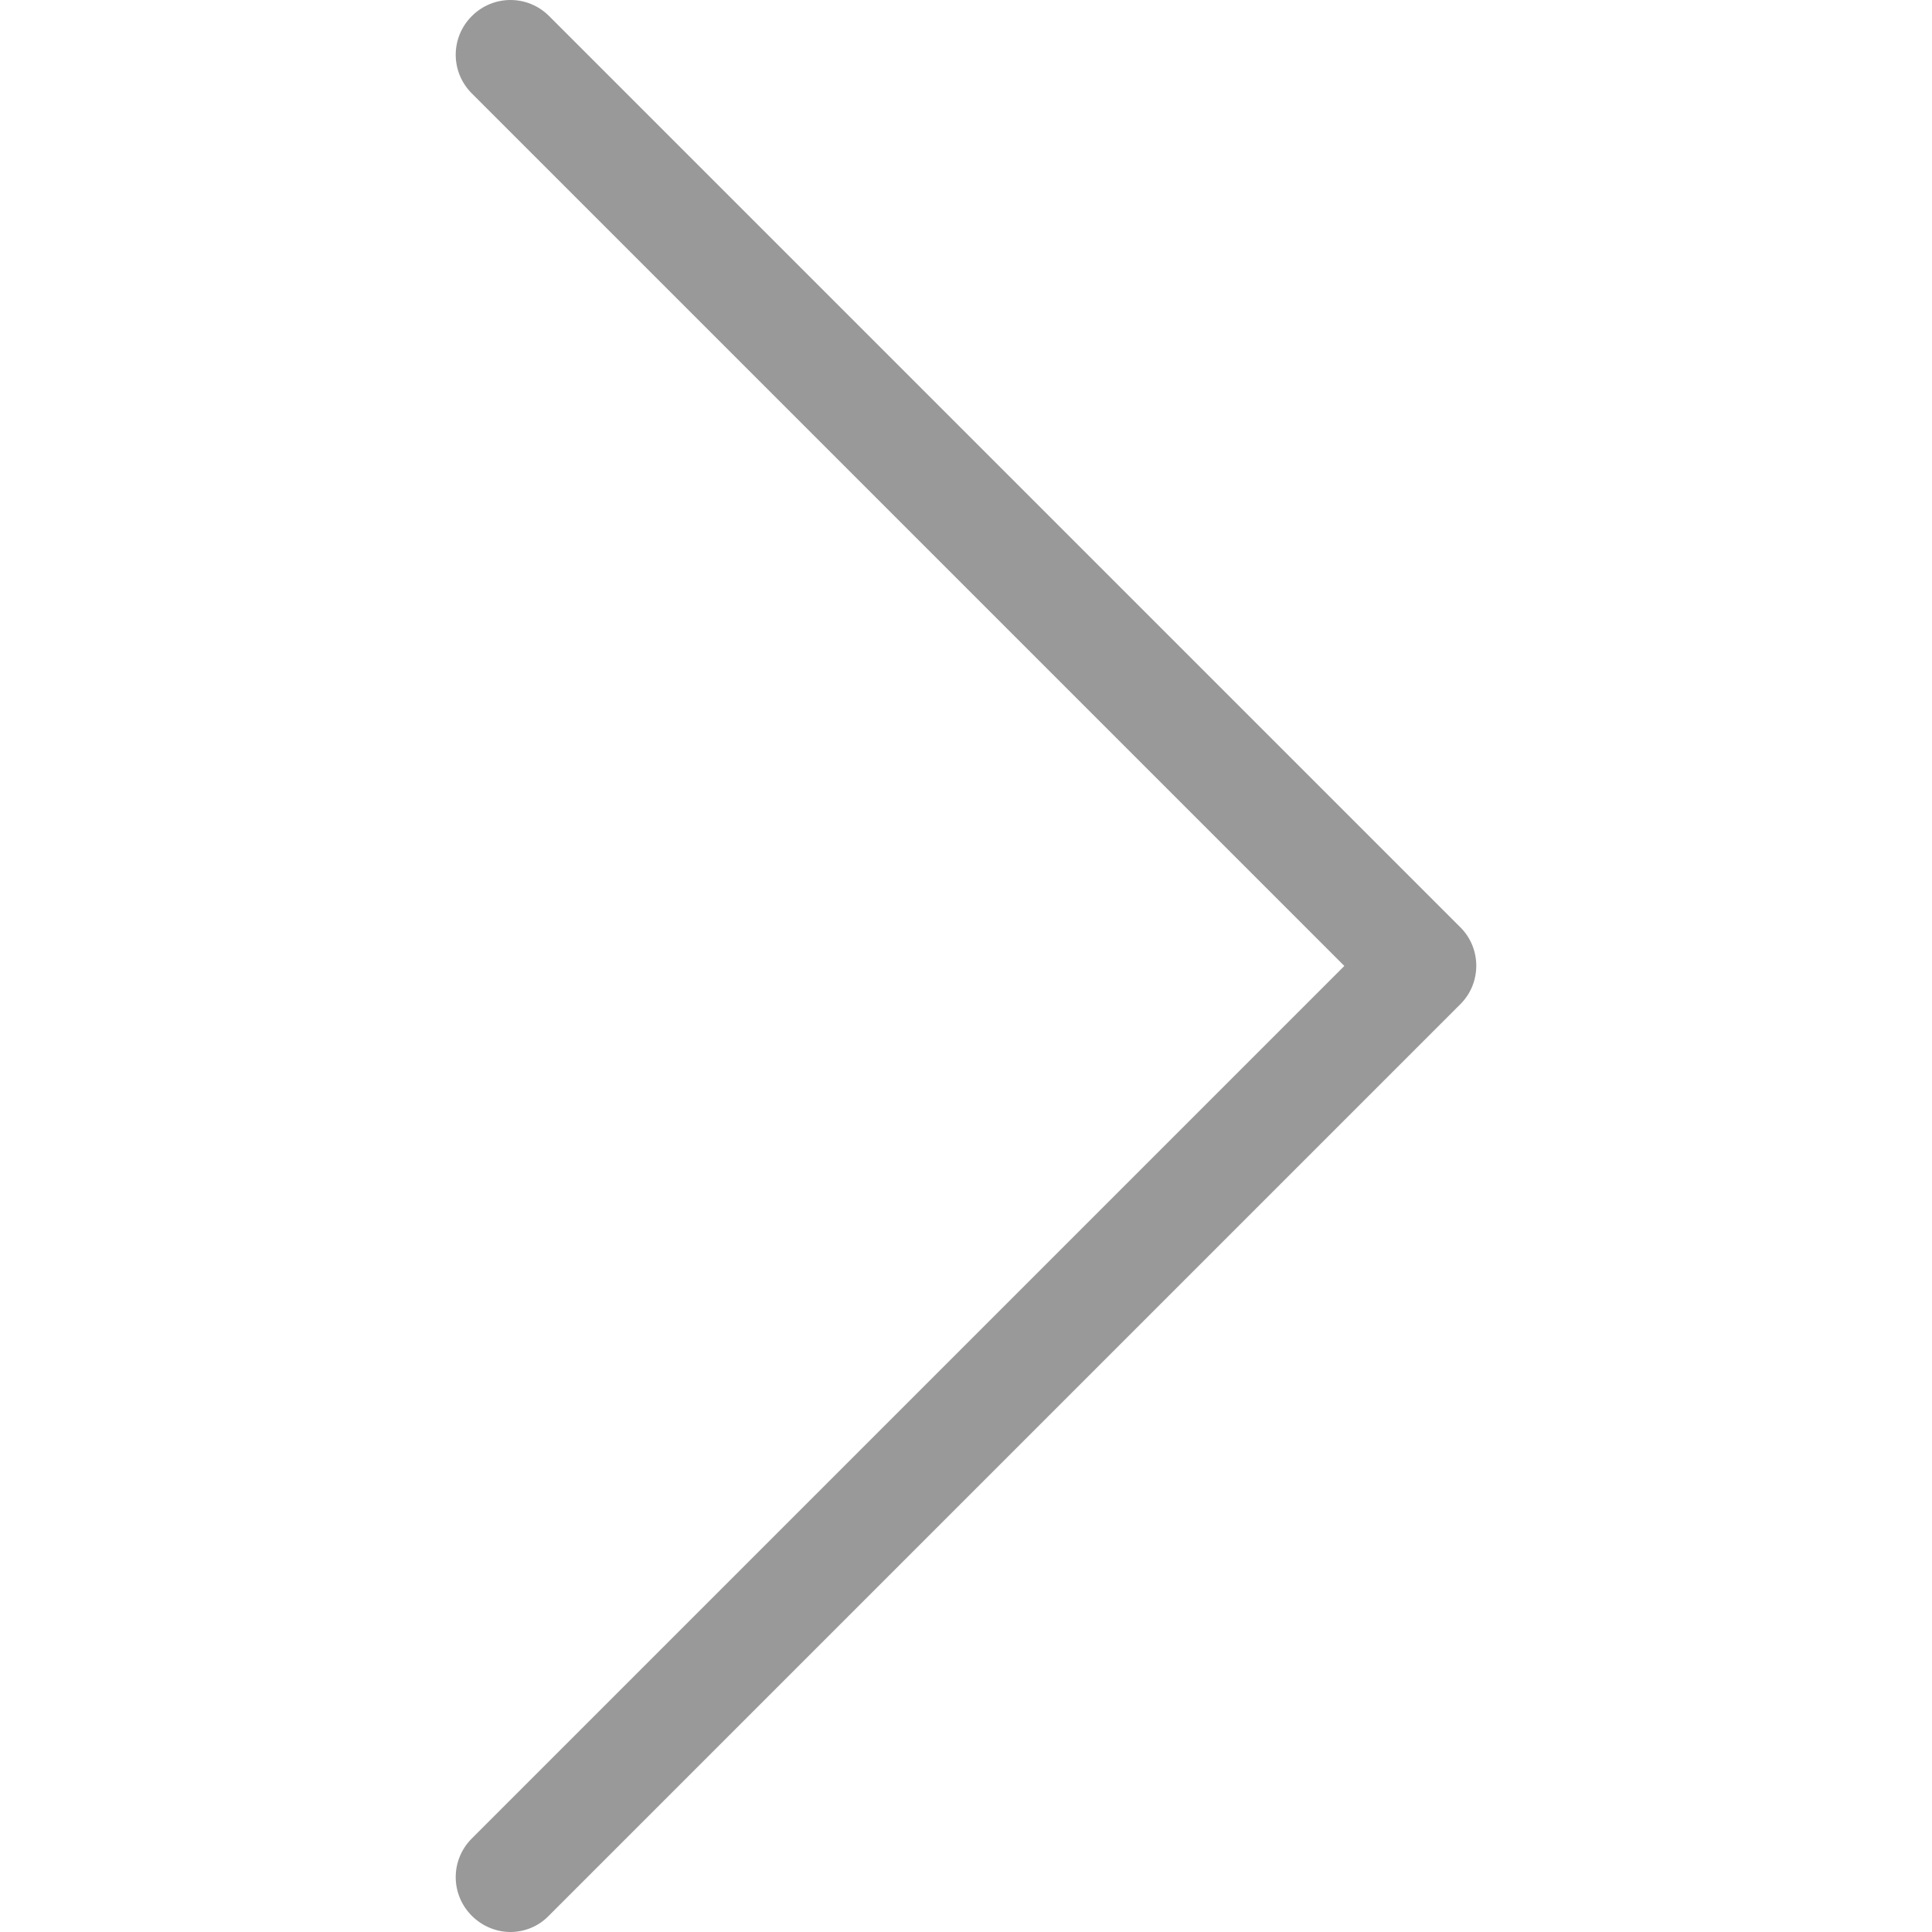
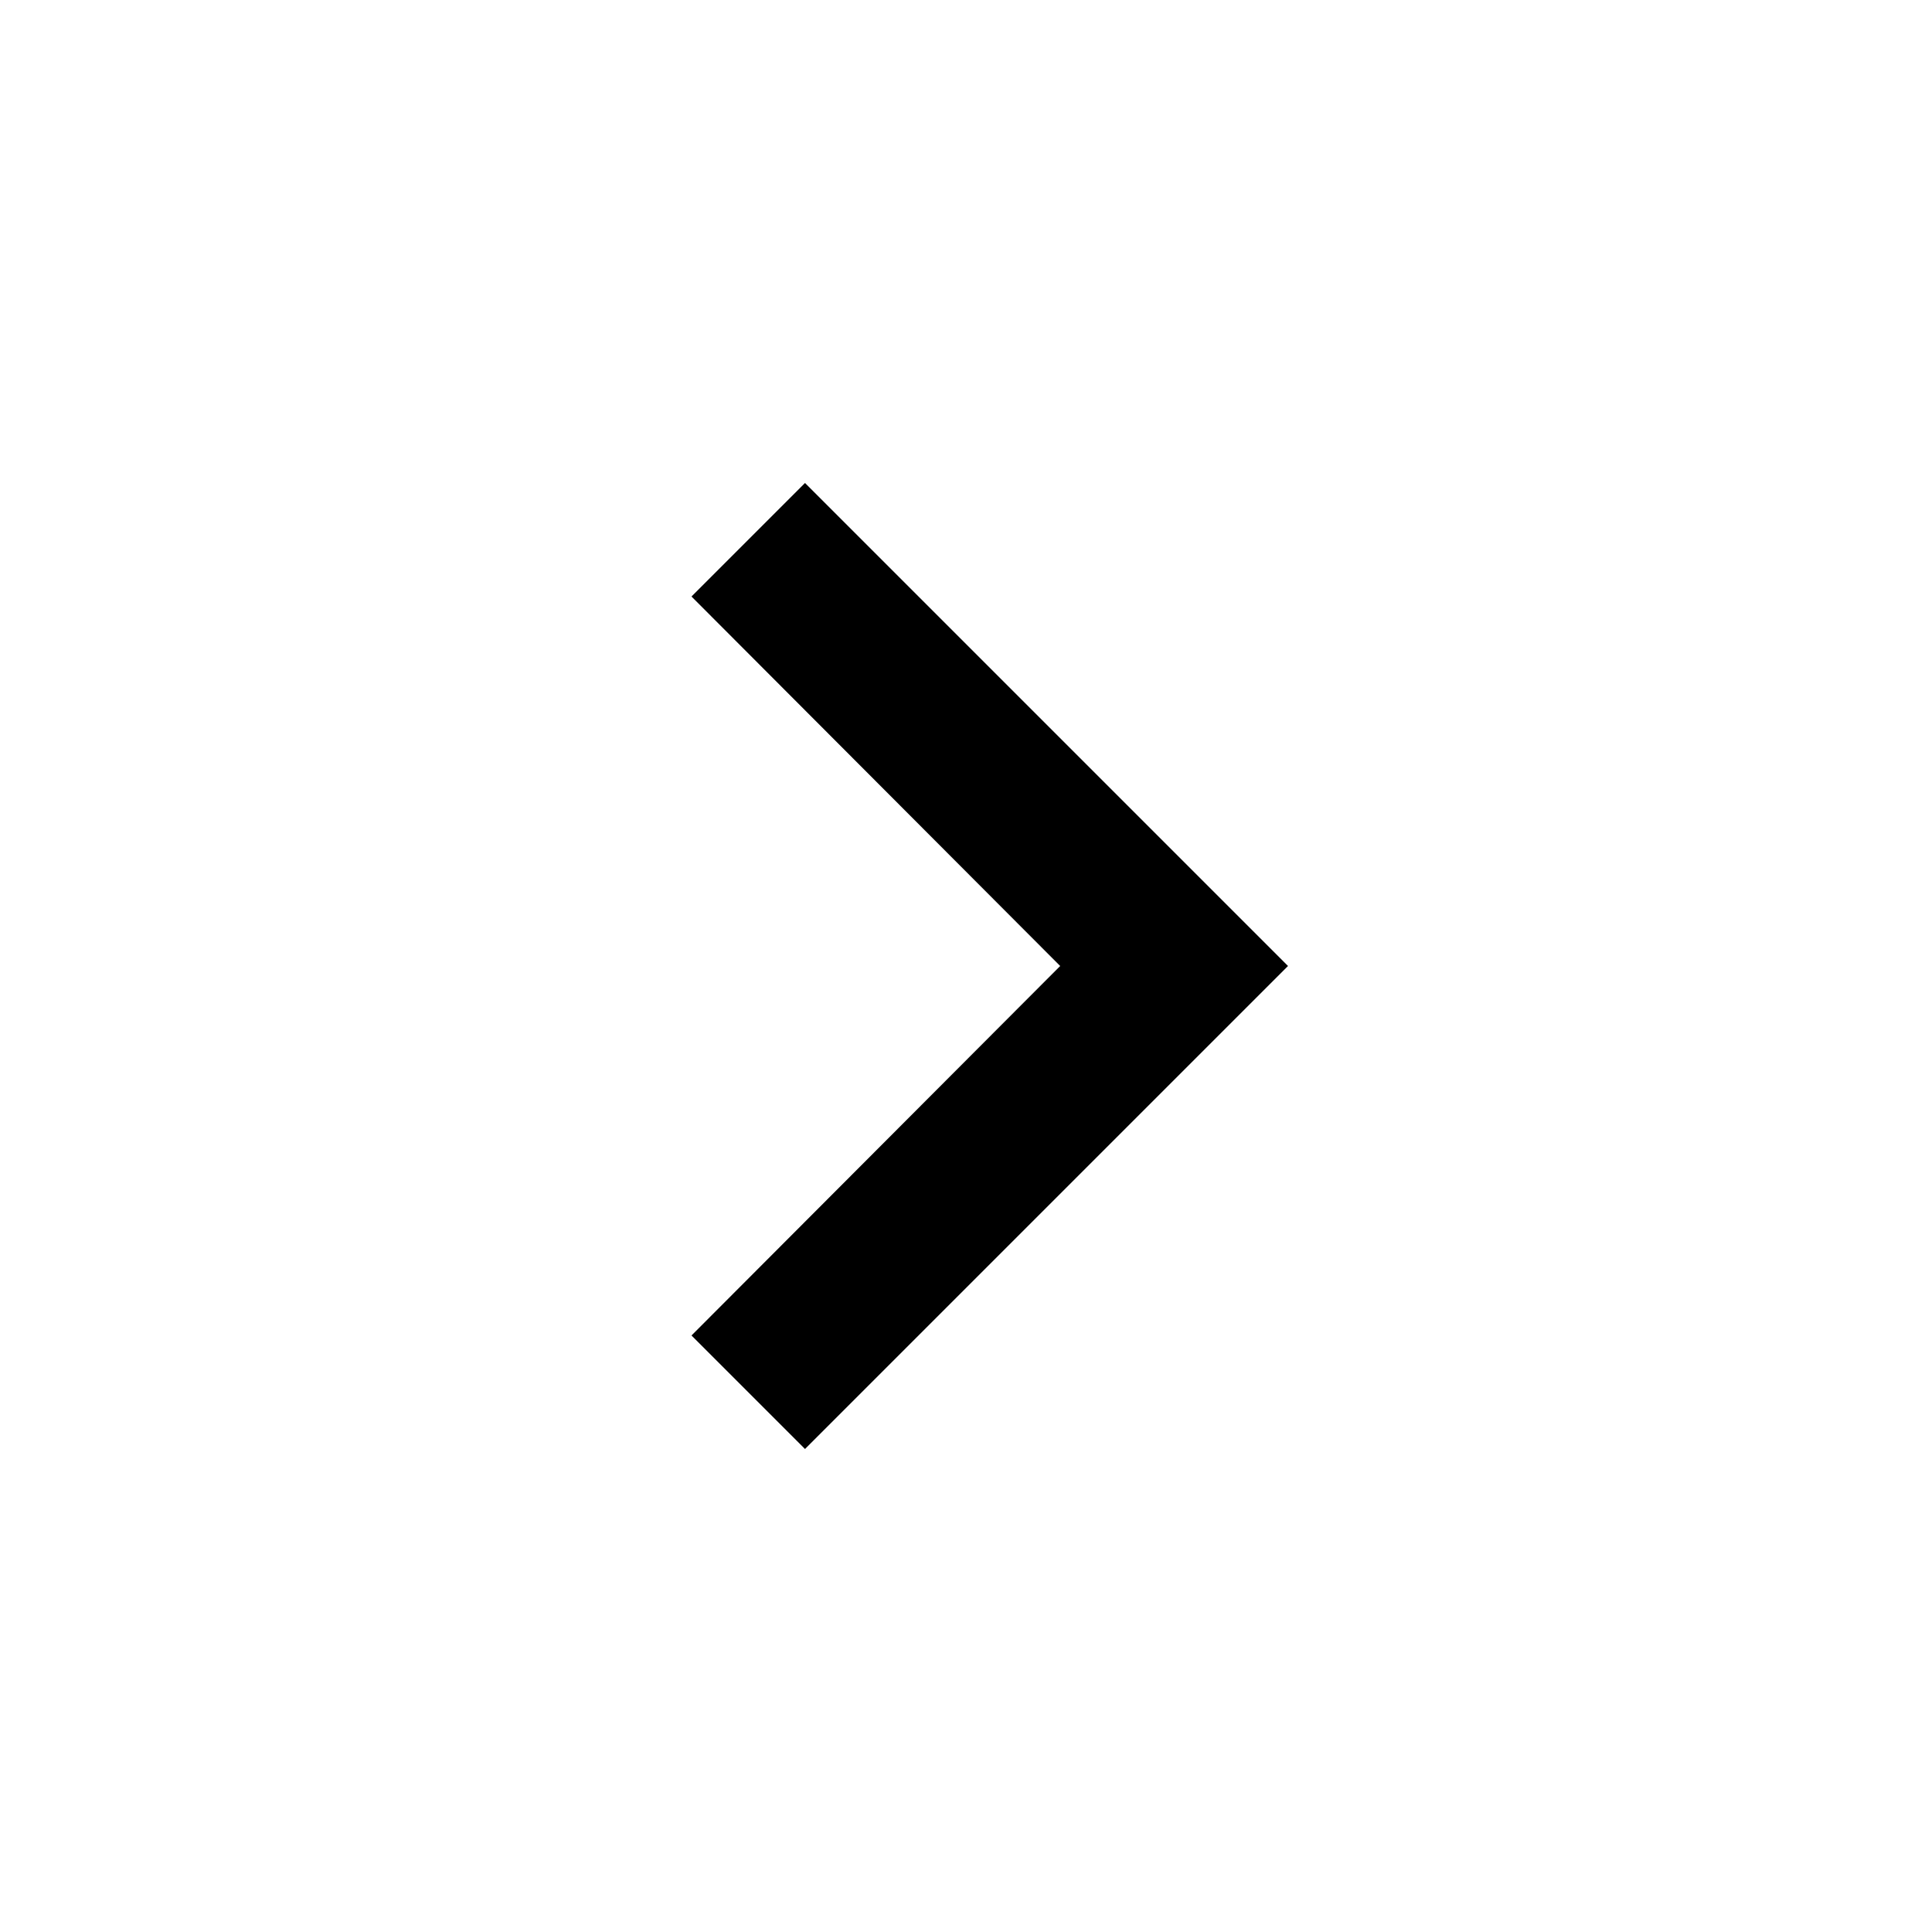
- <svg xmlns="http://www.w3.org/2000/svg" version="1.1" id="Capa_1" x="0px" y="0px" width="512px" height="512px" viewBox="0 0 512 512" enable-background="new 0 0 512 512" xml:space="preserve">
-   <g>
-     <path fill="#999999" d="M387.058,245.793L145.53,4.265c-5.687-5.687-14.807-5.687-20.494,0s-5.687,14.807,0,20.494l231.228,231.228   L125.036,487.214c-5.687,5.688-5.687,14.808,0,20.494c2.79,2.79,6.545,4.292,10.193,4.292c3.648,0,7.403-1.395,10.193-4.292   L386.95,266.18C392.637,260.601,392.637,251.373,387.058,245.793z" />
-   </g>
+ <svg xmlns="http://www.w3.org/2000/svg" fill="#000000" height="24" viewBox="0 0 24 24" width="24">
+   <path d="M10 6L8.59 7.41 13.17 12l-4.58 4.59L10 18l6-6z" />
+   <path d="M0 0h24v24H0z" fill="none" />
</svg>
